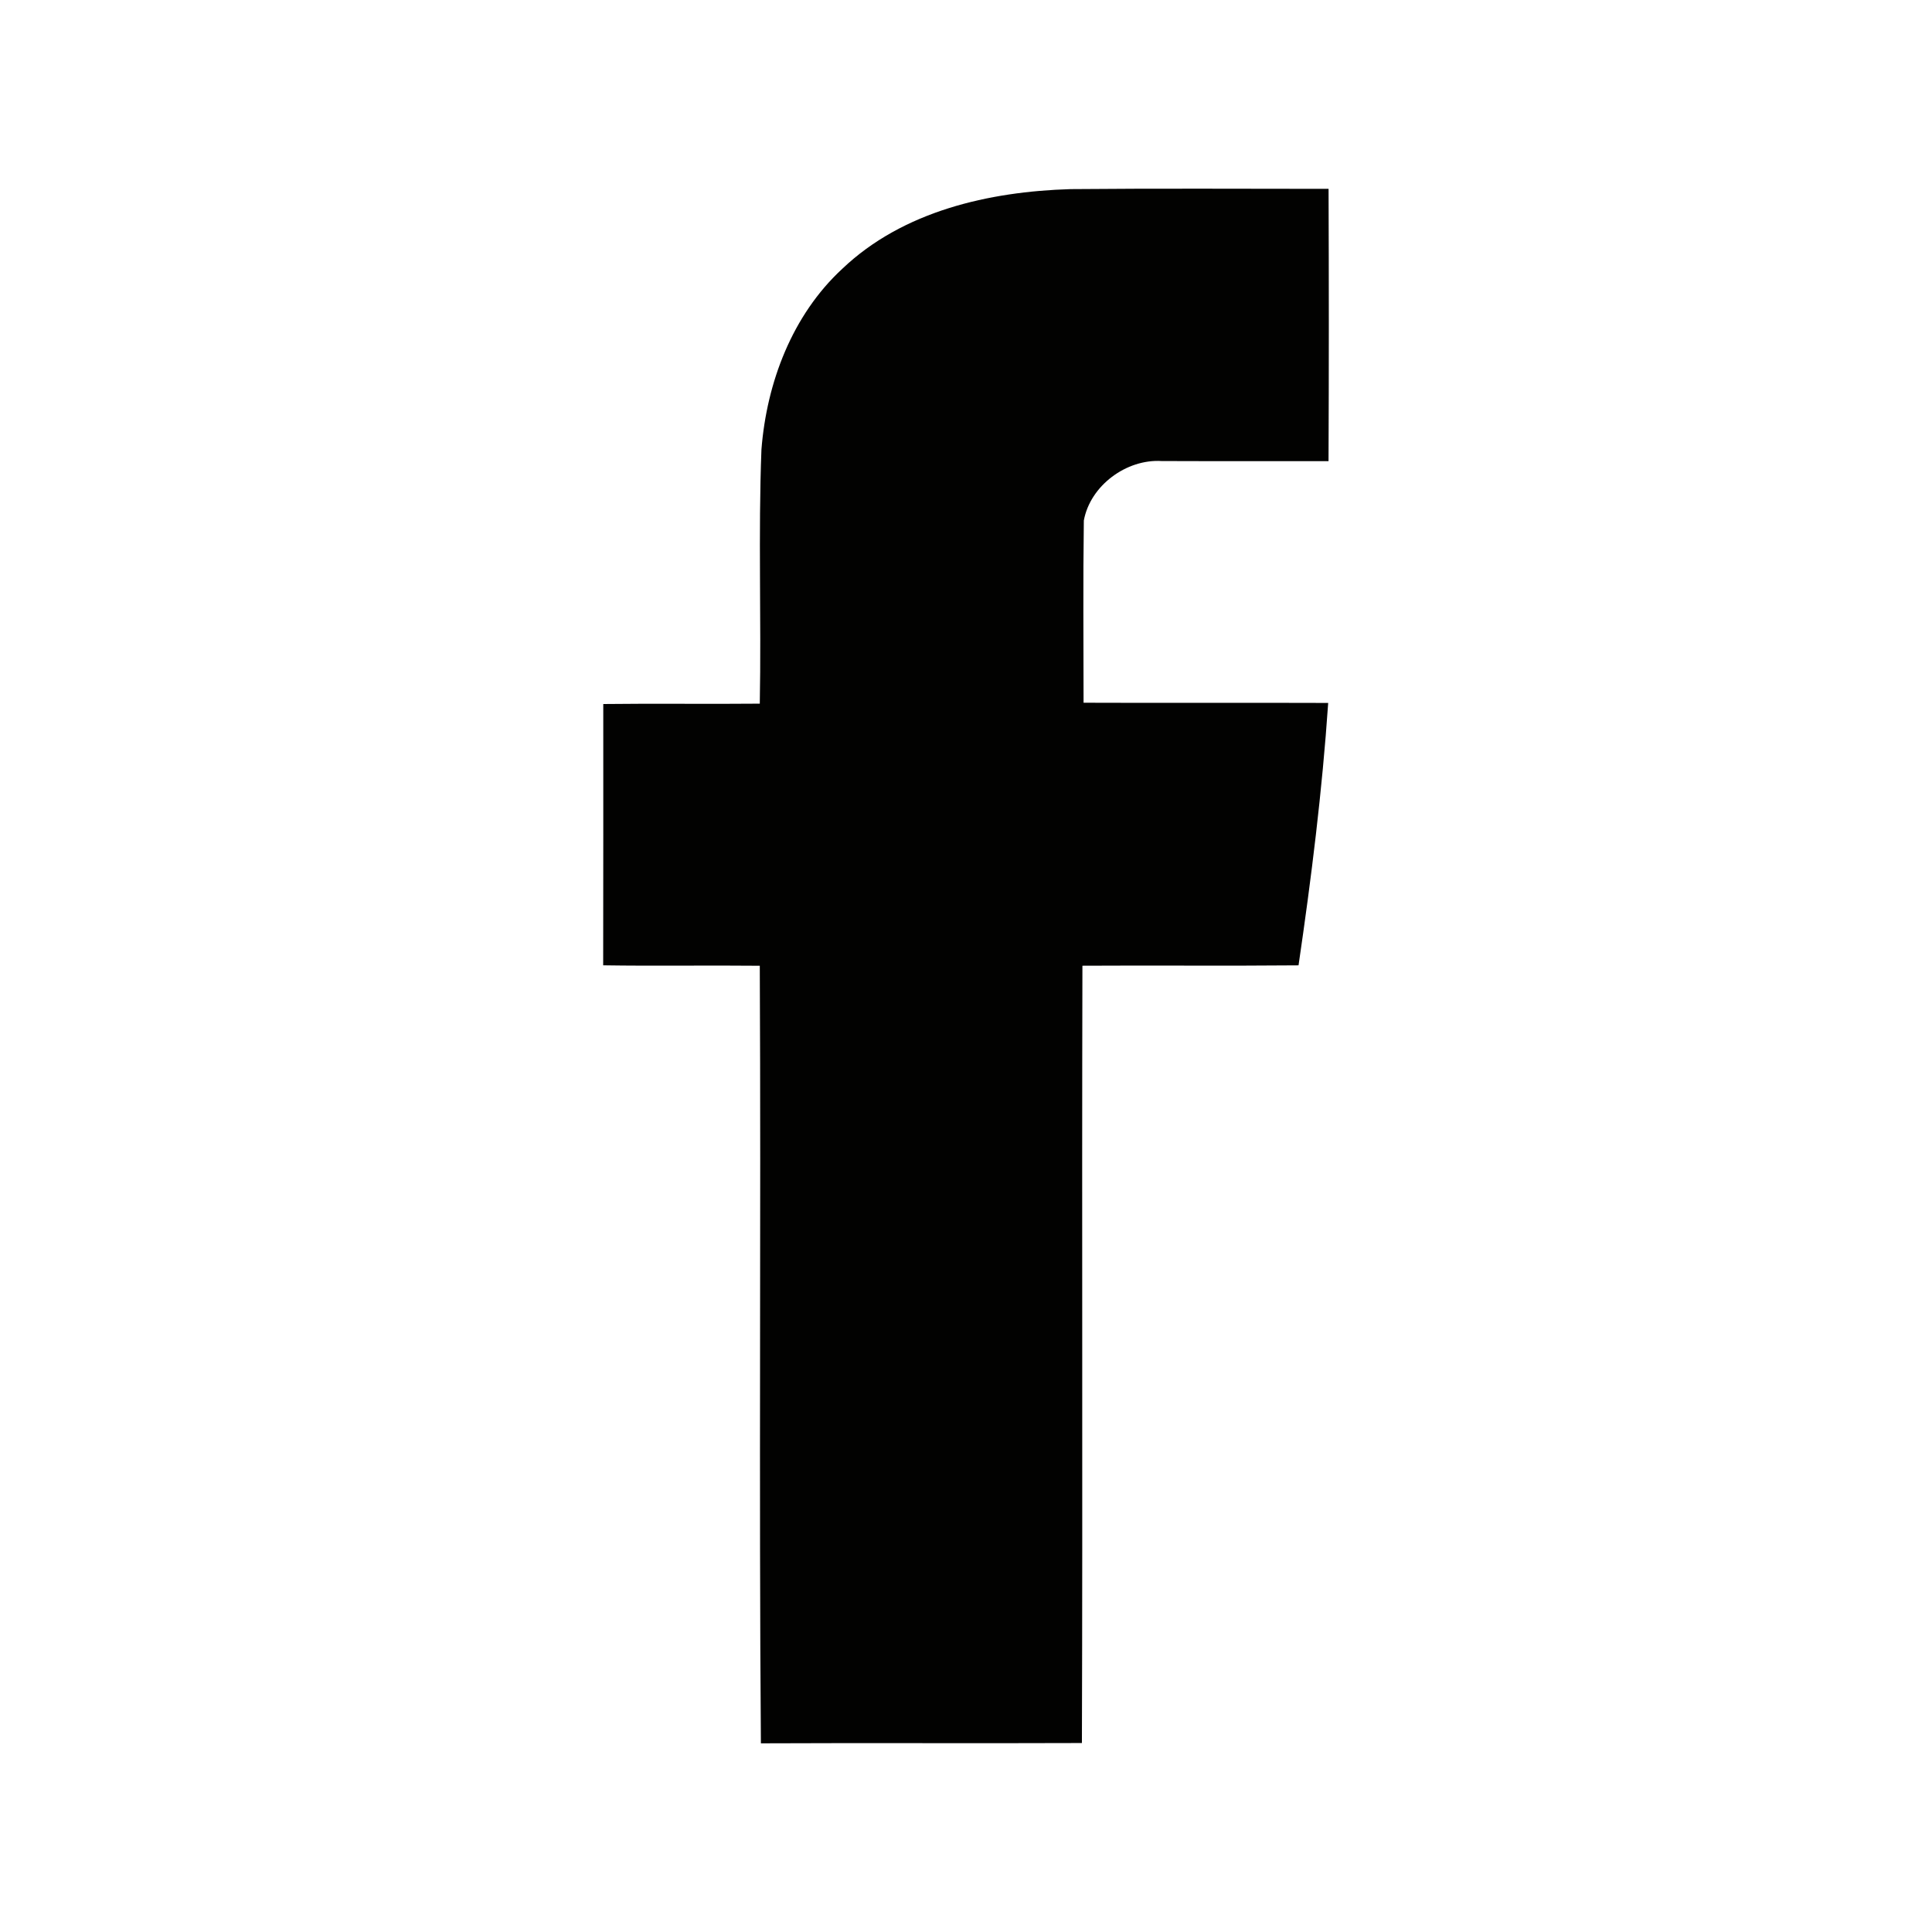
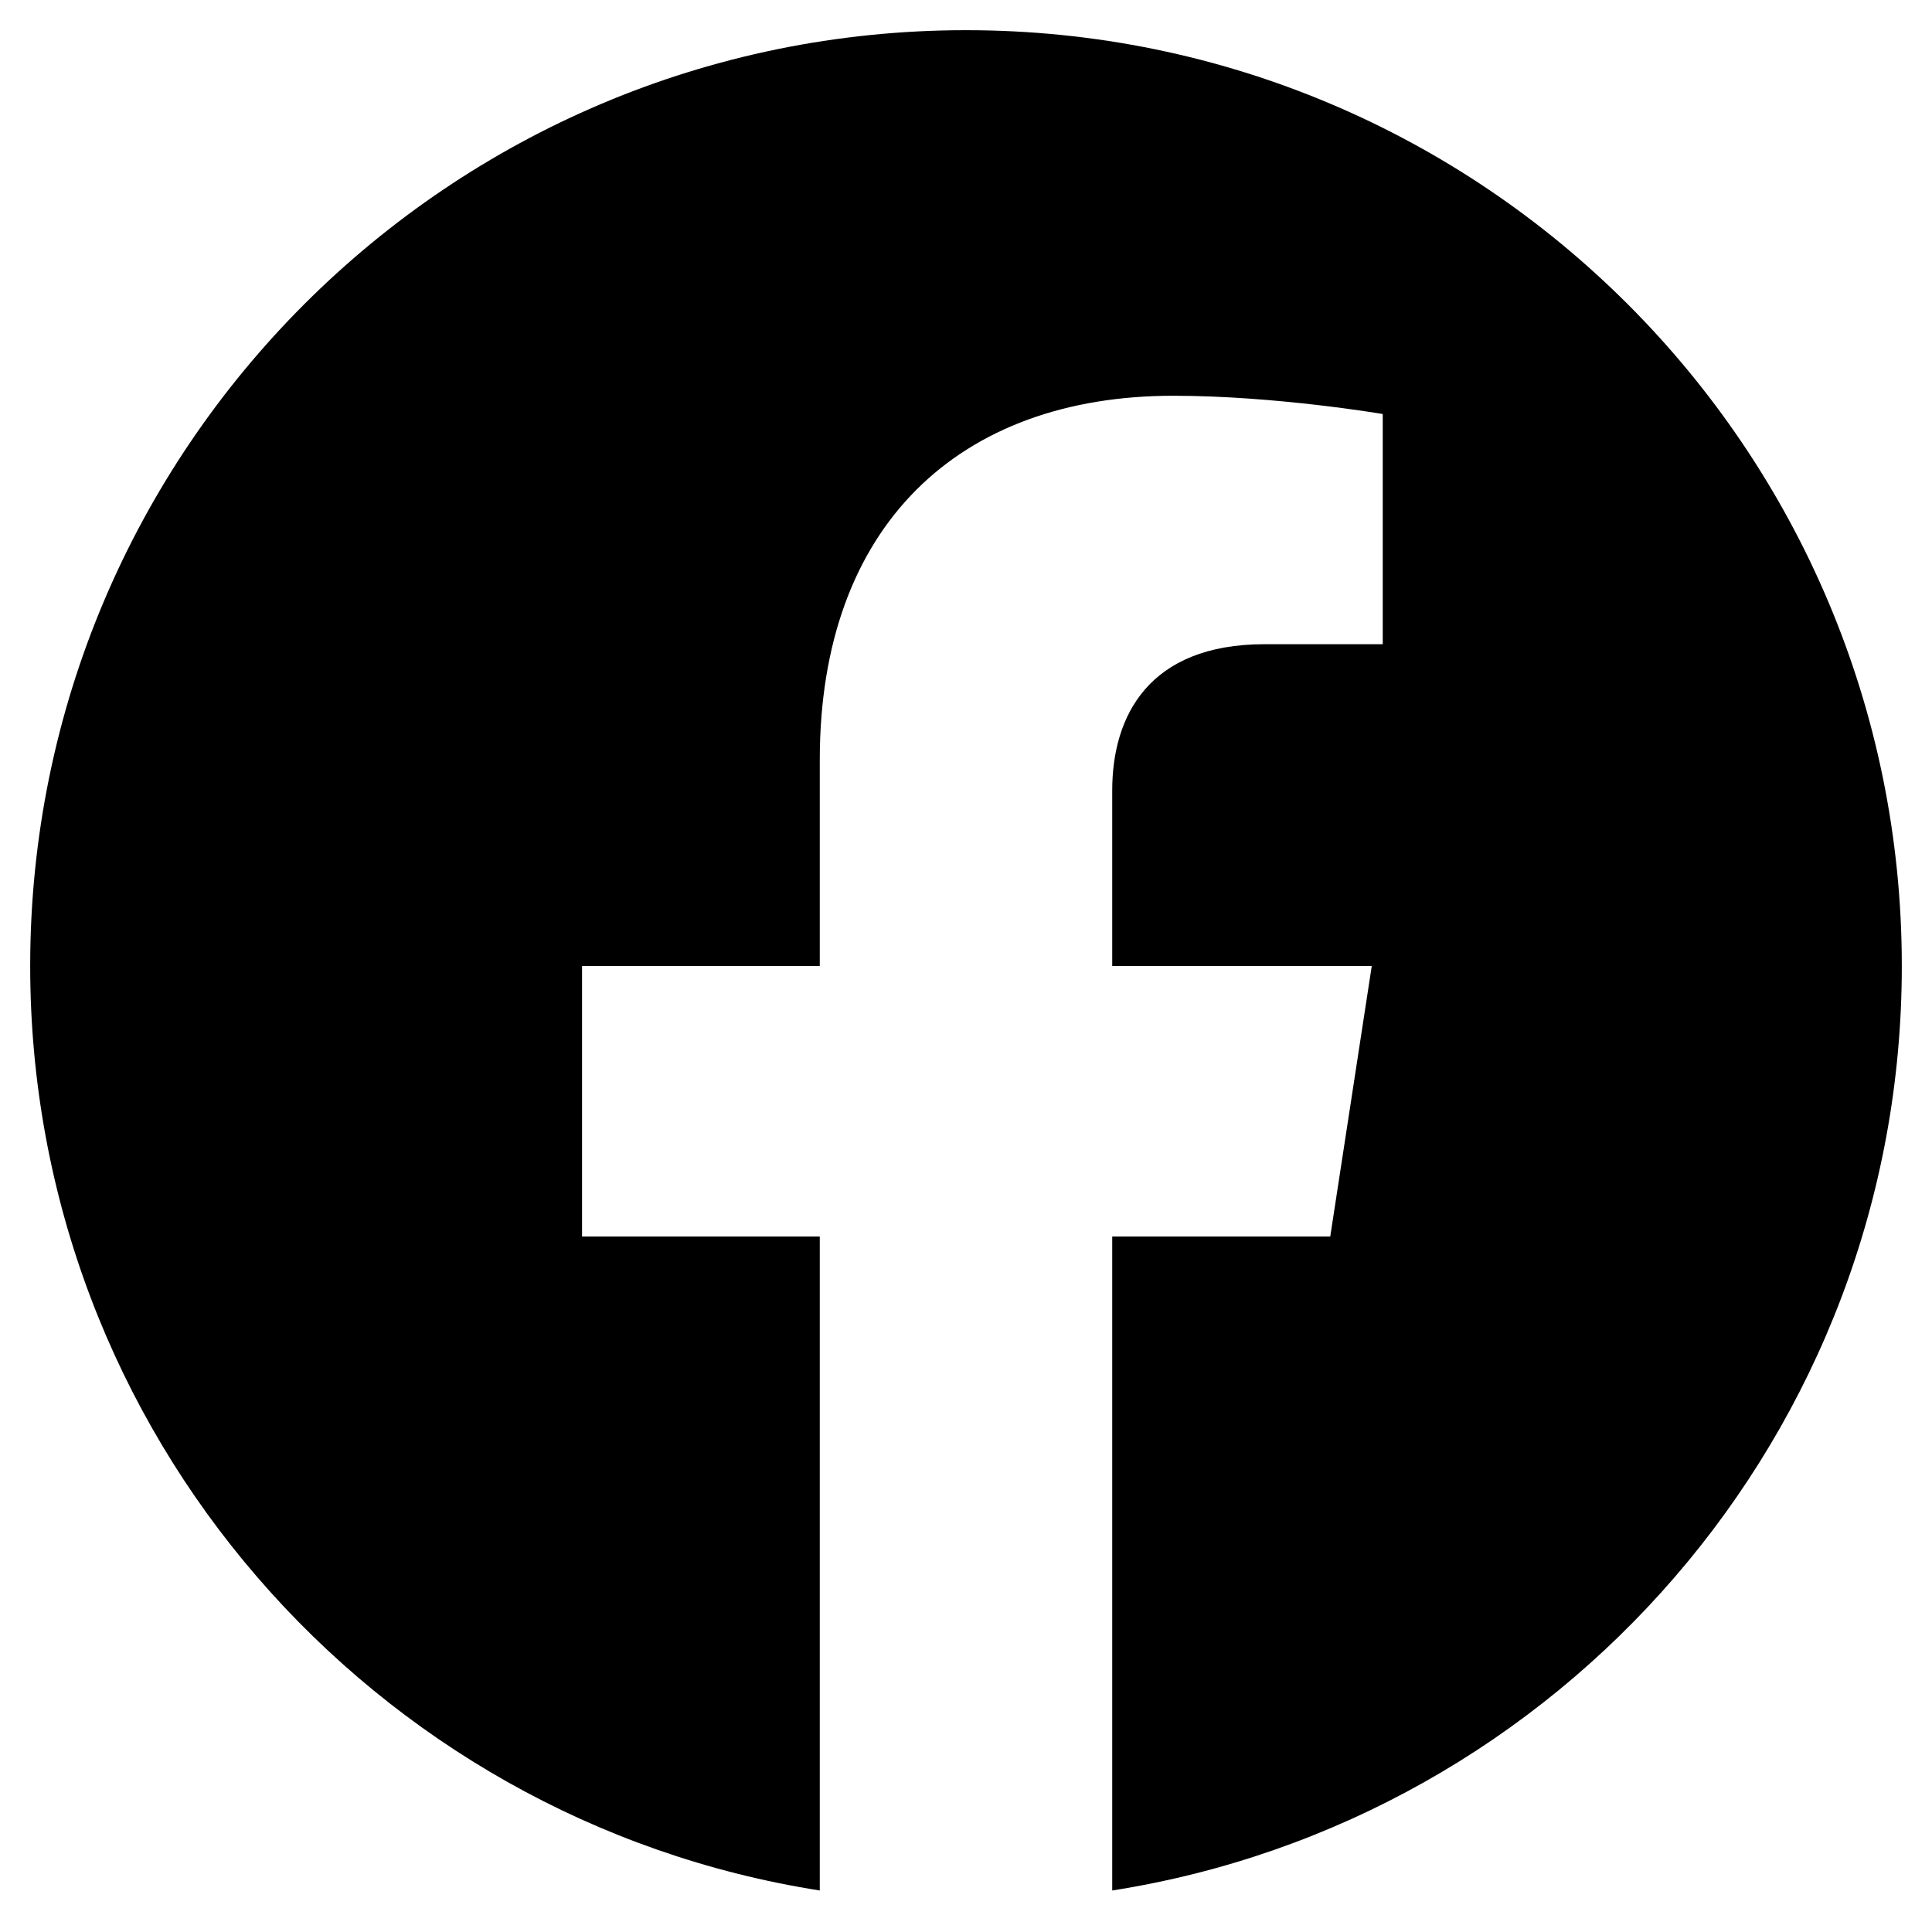
- <svg xmlns="http://www.w3.org/2000/svg" version="1.1" id="Layer_1" x="0px" y="0px" width="512px" height="512px" viewBox="0 0 512 512" enable-background="new 0 0 512 512" xml:space="preserve">
-   <text transform="matrix(1 0 0 1 168.7834 543.8093)">
-     <tspan x="0" y="0" fill="#FFFF00" font-family="'Verdana-Bold'" font-size="20">simpleicon.com</tspan>
-     <tspan x="-159.59" y="24" fill="#FFFF00" font-family="'Verdana'" font-size="20">Collection Of Flat Icon, Symbols And Glyph Icons</tspan>
-   </text>
-   <g id="_x23_020201ff">
-     <path fill="#020201" d="M223.22,71.227c16.066-15.298,38.918-20.465,60.475-21.109c22.799-0.205,45.589-0.081,68.388-0.072   c0.09,24.051,0.098,48.111-0.009,72.161c-14.734-0.026-29.478,0.036-44.212-0.026c-9.343-0.582-18.937,6.5-20.635,15.762   c-0.224,16.093-0.081,32.195-0.072,48.289c21.61,0.089,43.22-0.027,64.829,0.054c-1.582,23.281-4.47,46.456-7.858,69.541   c-19.088,0.179-38.187-0.018-57.274,0.099c-0.17,68.665,0.089,137.33-0.134,205.995c-28.352,0.116-56.721-0.054-85.072,0.08   c-0.537-68.674,0.044-137.383-0.295-206.066c-13.832-0.144-27.672,0.099-41.503-0.116c0.053-23.085,0.018-46.169,0.026-69.246   c13.822-0.169,27.654,0.036,41.477-0.098c0.42-22.442-0.421-44.91,0.438-67.333C203.175,101.384,209.943,83.493,223.22,71.227z" />
-   </g>
+ <svg xmlns="http://www.w3.org/2000/svg" viewBox="0 0 512 512">
+   <path d="M504 256C504 119 393 8 256 8S8 119 8 256c0 123.78 90.69 226.38 209.25 245V327.69h-63V256h63v-54.64c0-62.15 37-96.48 93.67-96.48 27.14 0 55.52 4.84 55.52 4.84v61h-31.28c-30.8 0-40.41 19.12-40.41 38.73V256h68.78l-11 71.69h-57.78V501C413.31 482.38 504 379.78 504 256z" />
</svg>
